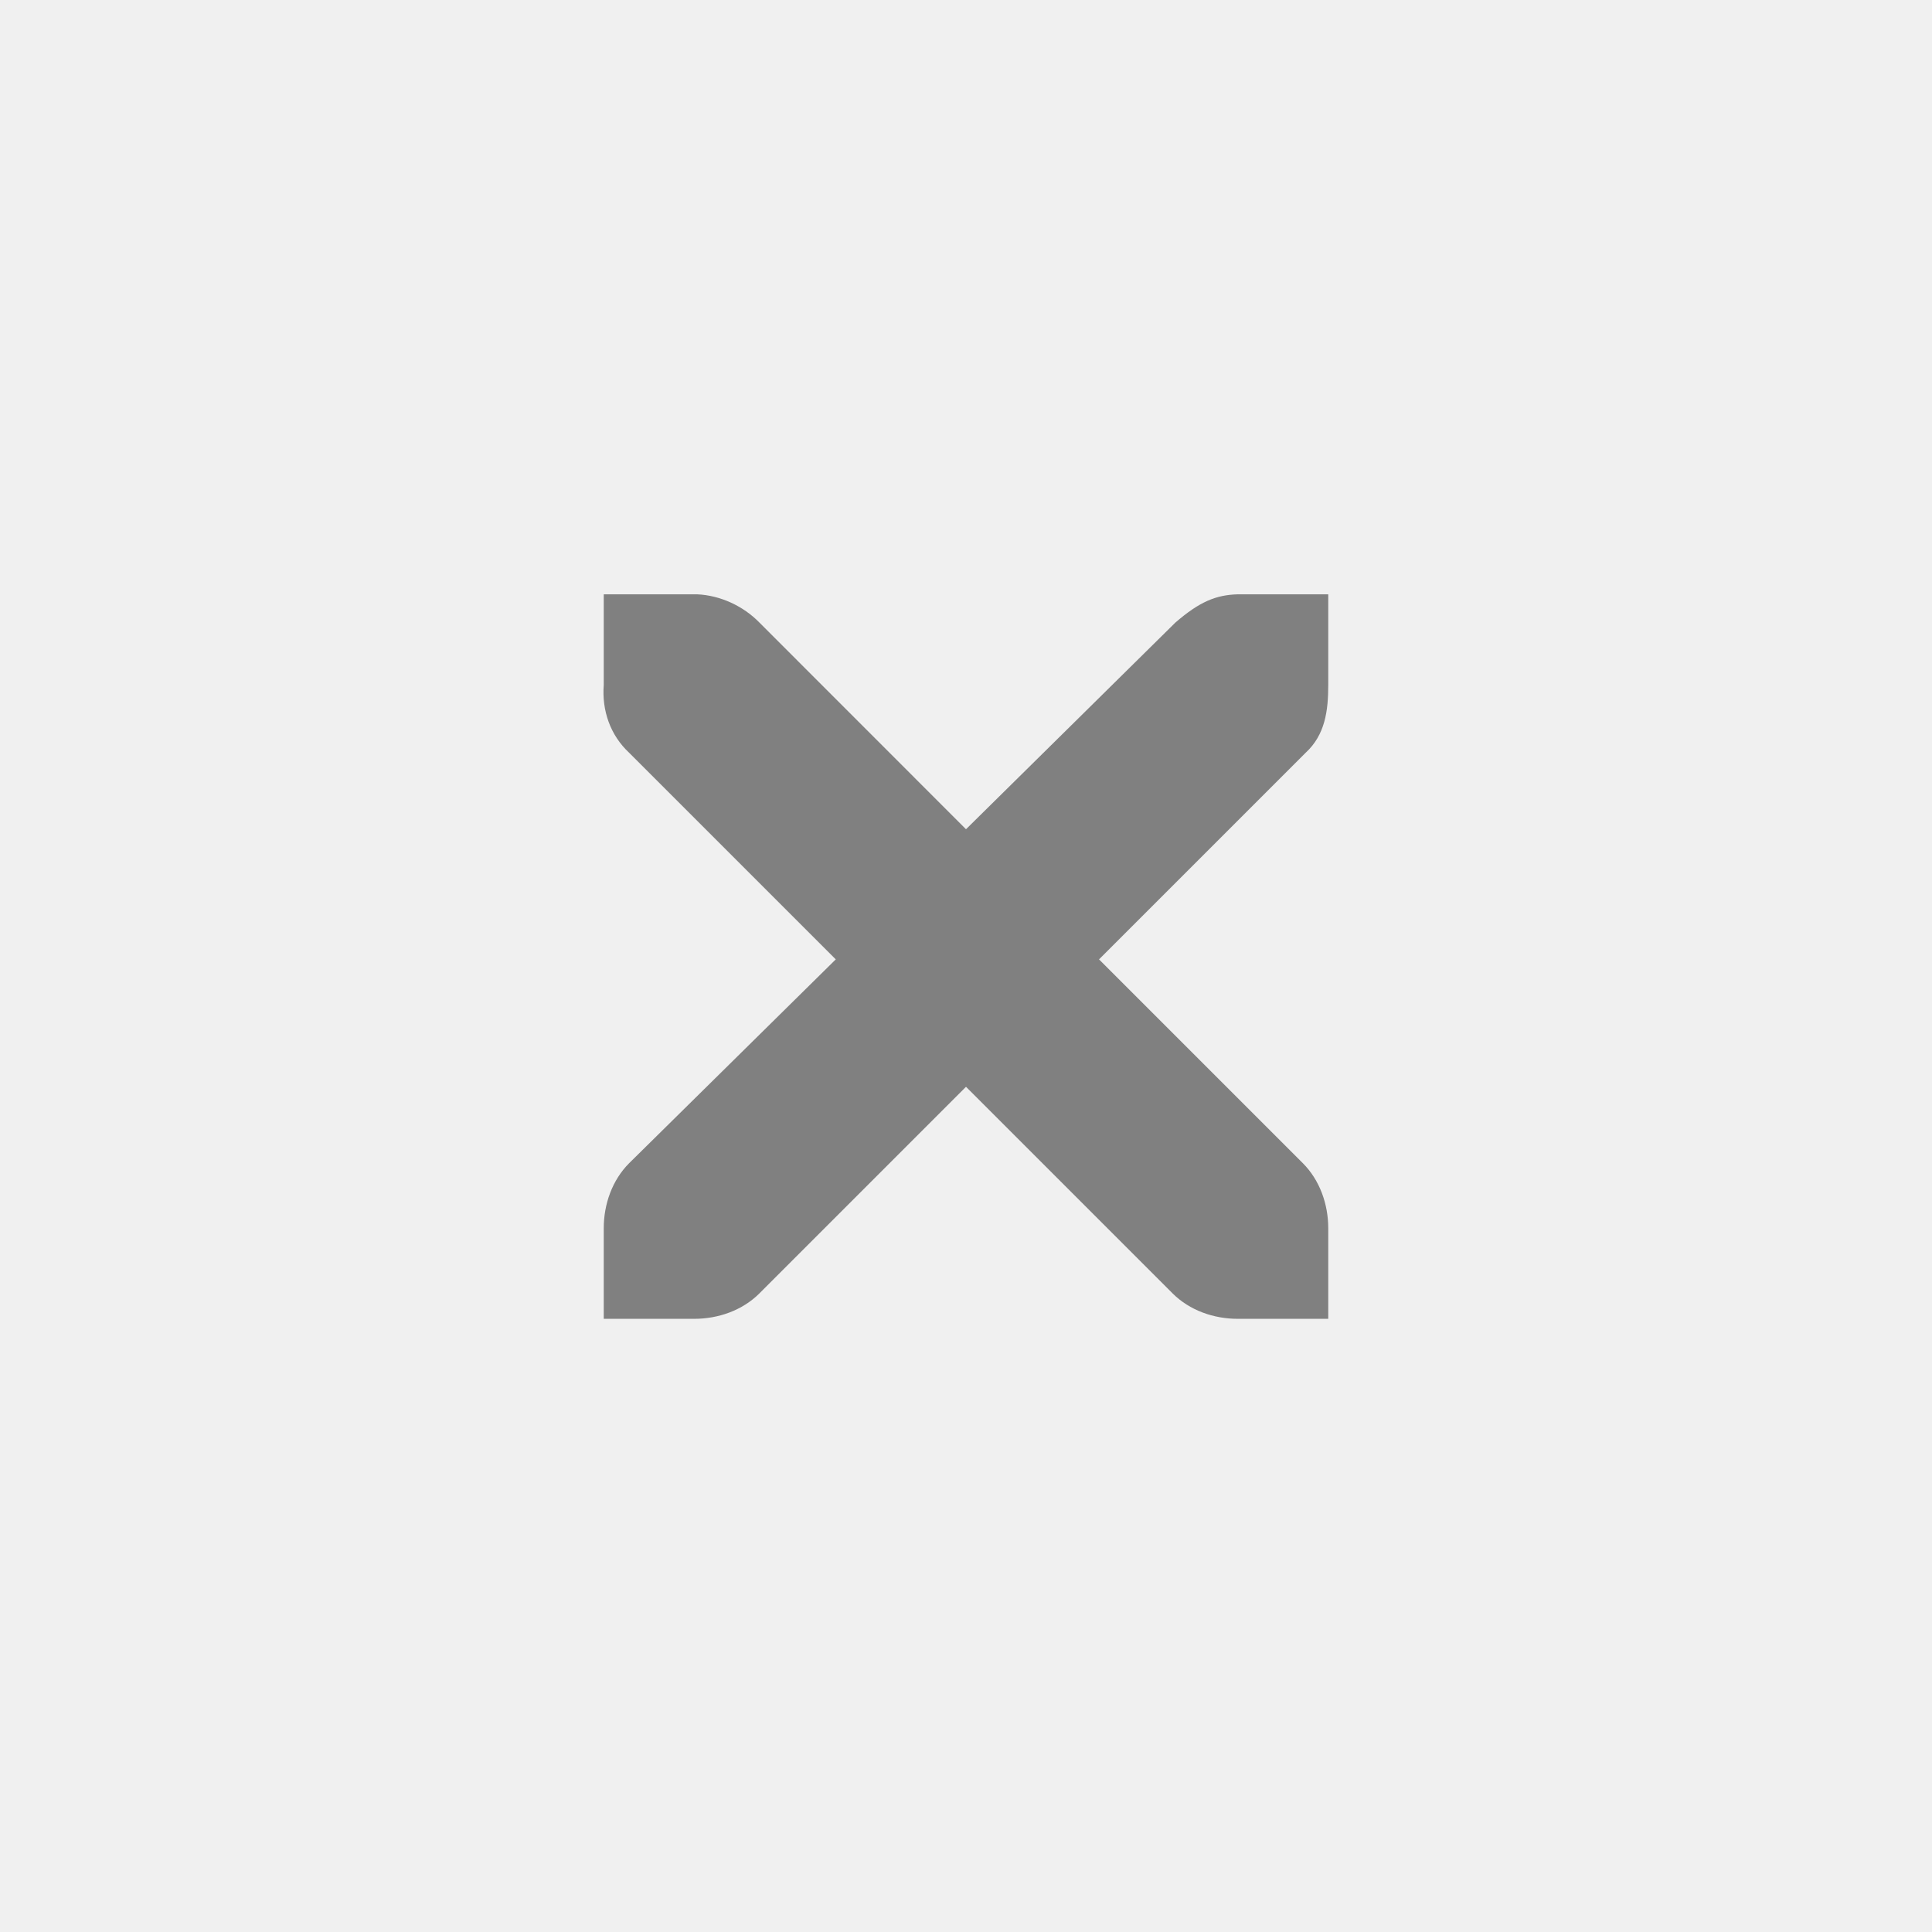
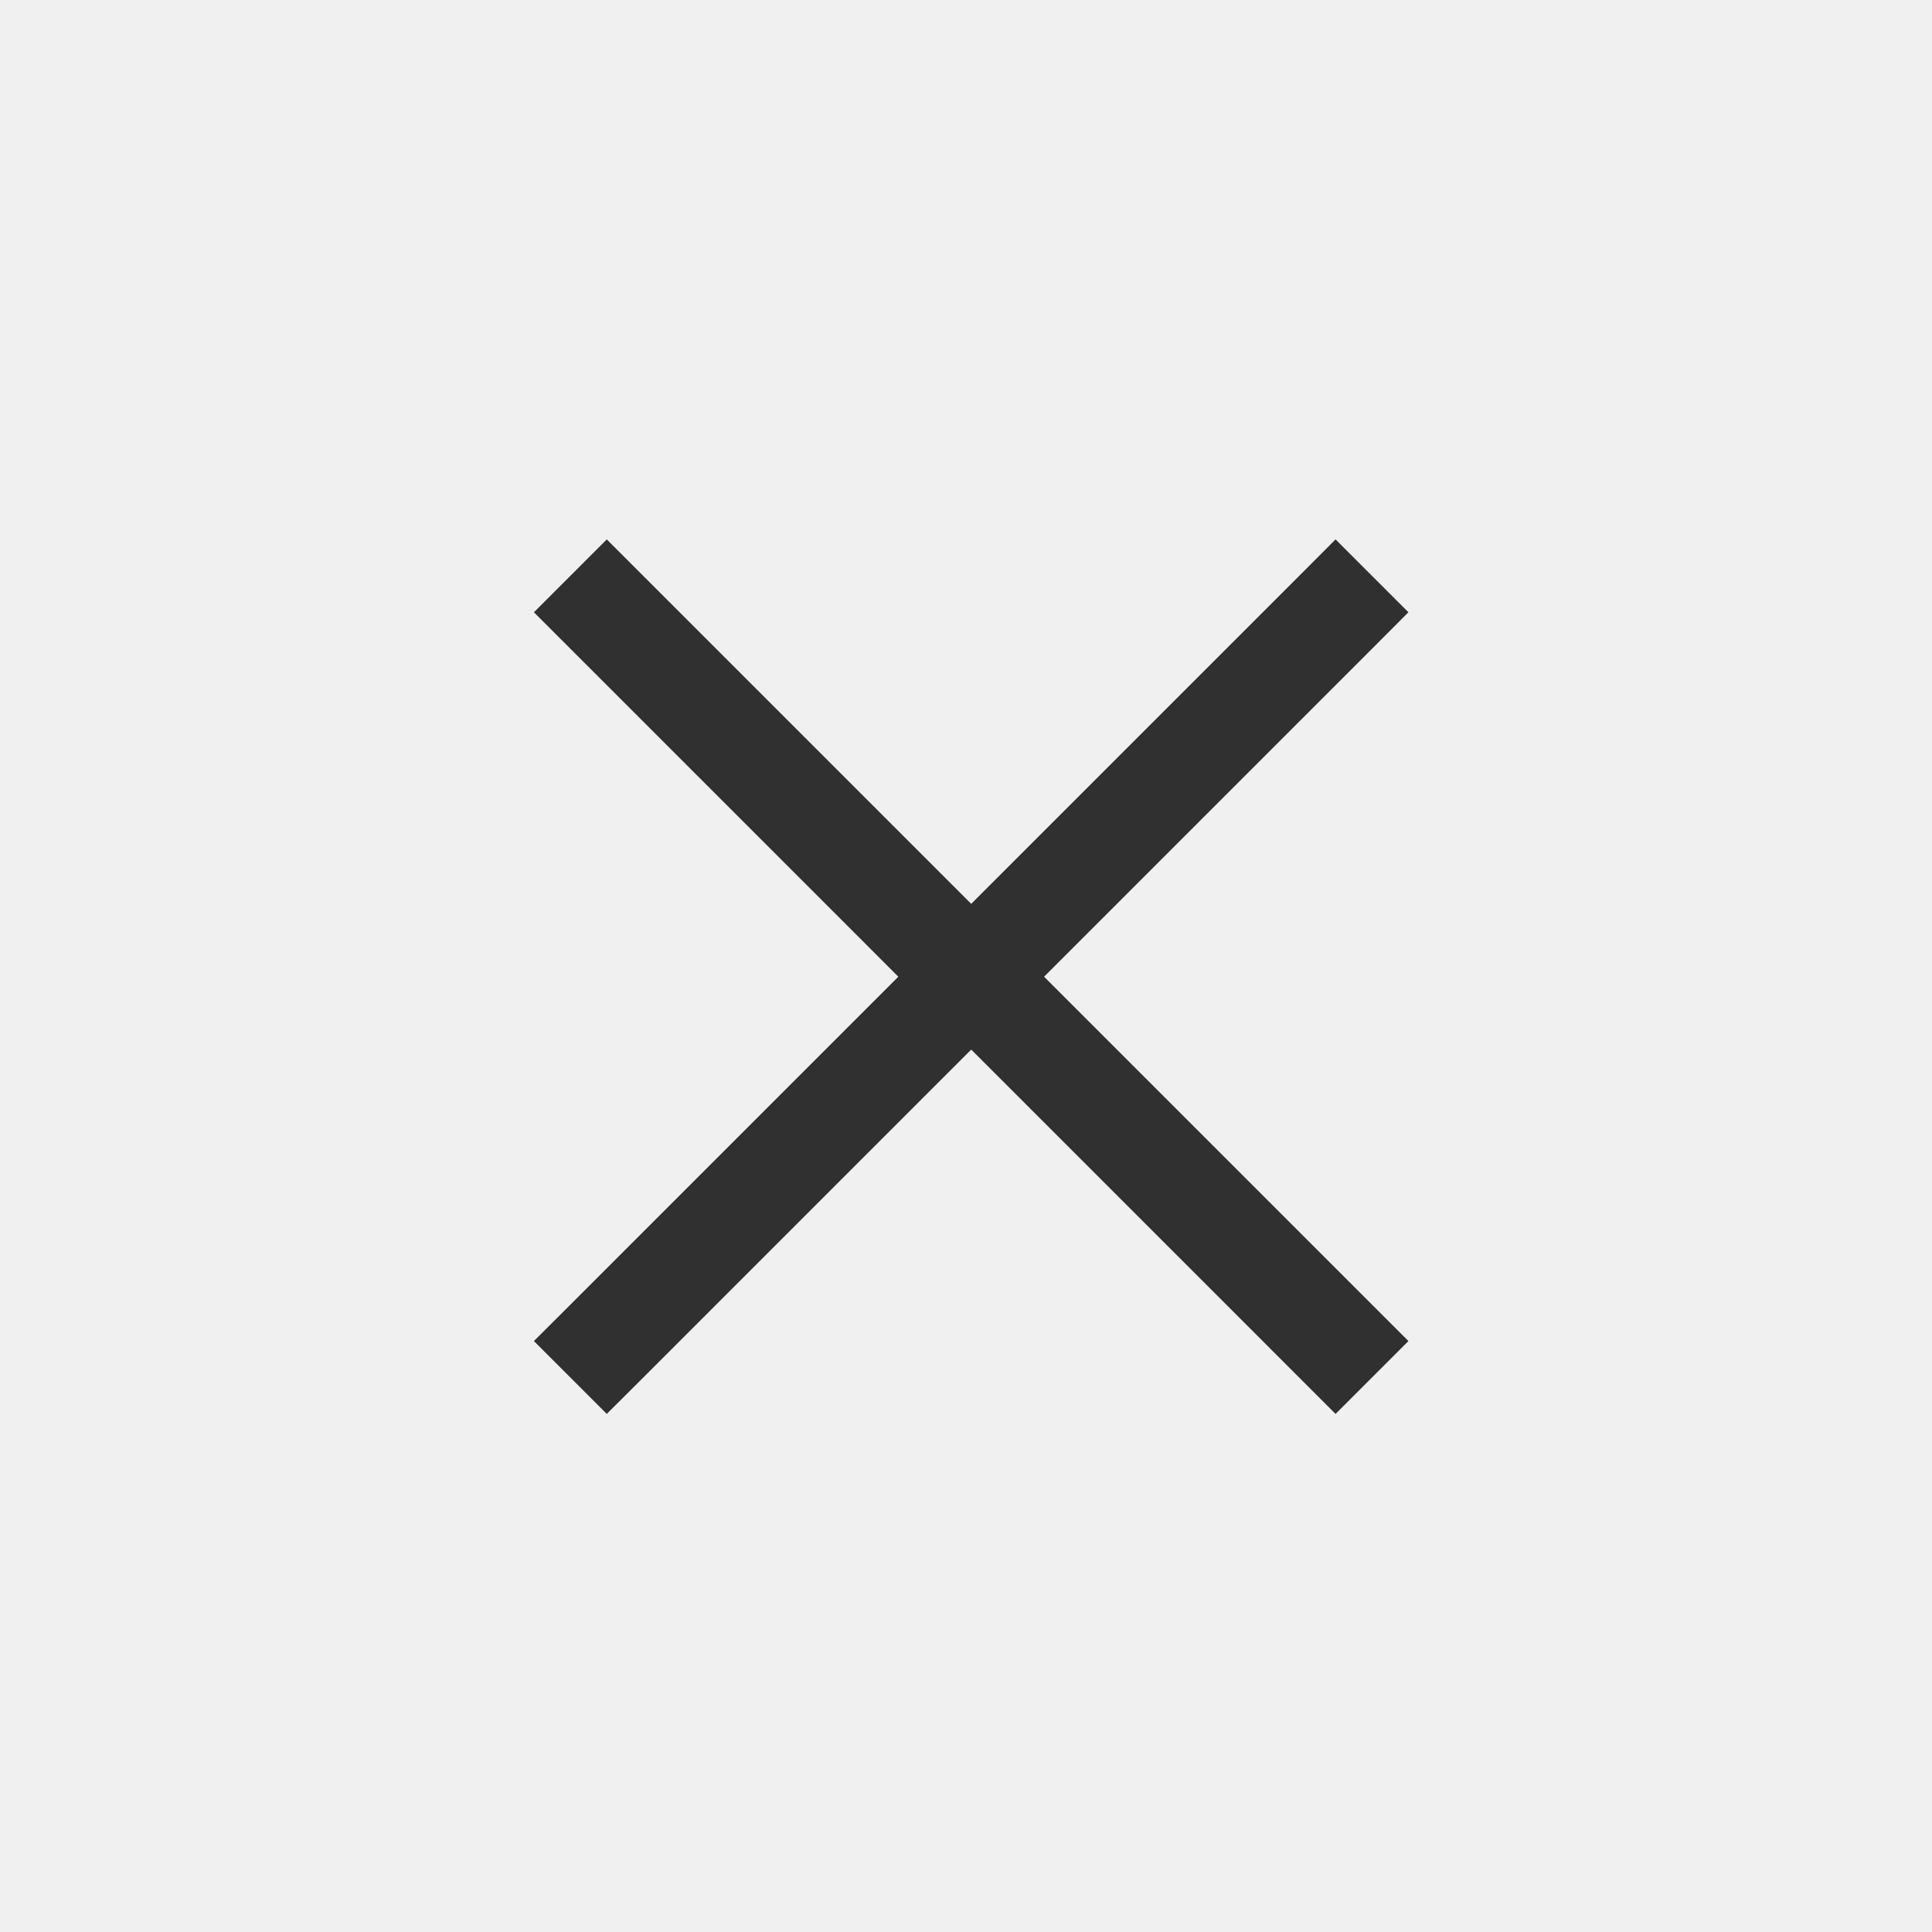
<svg xmlns="http://www.w3.org/2000/svg" enable-background="new 0 0 32 32" height="16" id="Layer_1" version="1.1" viewBox="0 0 16 16" width="16" xml:space="preserve">
-   <defs id="defs24" />
-   <g style="display:inline" id="titlebutton-close" transform="translate(-645,185.6378)">
-     <g id="g4927-9" style="display:inline;opacity:1" transform="translate(-678,-432.6378)">
-       <g transform="translate(-103,0)" style="display:inline;opacity:1" id="g4490-6-5-2">
-         <g id="g4092-0-2-21-0" style="display:inline" transform="translate(58,0)" />
-       </g>
-       <g id="g4778-2-68" transform="translate(1323,246.8672)" style="fill:#ffffff;fill-opacity:1">
-         <g style="display:inline;fill:#ffffff;fill-opacity:1" id="layer9-9-4-4" transform="translate(-60,-518)" />
-         <g id="layer10-2-1-8" transform="translate(-60,-518)" style="fill:#ffffff;fill-opacity:1" />
-         <g id="layer11-16-4-9" transform="translate(-60,-518)" style="fill:#ffffff;fill-opacity:1" />
-         <g transform="matrix(0.75,0,0,0.75,2,2.054688)" id="g2996-76-5" style="fill:#ffffff;fill-opacity:1">
-           <g transform="translate(-60,-518)" id="layer12-4-5-7" style="fill:#ffffff;fill-opacity:1">
-             <g transform="translate(19,-242)" id="layer4-4-1-9-5" style="display:inline;fill:#ffffff;fill-opacity:1">
-               <path d="m 45,764 1,0 c 0.01,-1.2e-4 0.021,-4.6e-4 0.031,0 0.255,0.011 0.51,0.129 0.688,0.312 L 49,766.594 51.312,764.312 C 51.578,764.082 51.759,764.007 52,764 l 1,0 0,1 c 0,0.286 -0.034,0.551 -0.25,0.75 l -2.281,2.281 2.25,2.25 C 52.907,770.469 53,770.735 53,771 l 0,1 -1,0 c -0.265,-10e-6 -0.531,-0.093 -0.719,-0.281 L 49,769.438 46.719,771.719 C 46.531,771.907 46.265,772 46,772 l -1,0 0,-1 c -3e-6,-0.265 0.093,-0.531 0.281,-0.719 l 2.281,-2.25 L 45.281,765.75 C 45.071,765.555 44.978,765.281 45,765 l 0,-1 z" id="path10839-9-2-2" style="color:#bebebe;font-style:normal;font-variant:normal;font-weight:normal;font-stretch:normal;font-size:medium;line-height:normal;font-family:'Andale Mono';-inkscape-font-specification:'Andale Mono';text-indent:0;text-align:start;text-decoration:none;text-decoration-line:none;letter-spacing:normal;word-spacing:normal;text-transform:none;direction:ltr;block-progression:tb;writing-mode:lr-tb;text-anchor:start;display:inline;overflow:visible;visibility:visible;opacity:1;fill:#808080;fill-opacity:1;fill-rule:nonzero;stroke:none;stroke-width:1.781;marker:none;enable-background:new" />
+   <defs id="defs24">
+     <linearGradient id="linearGradient-1" y2="24" x2="12" y1="0" x1="12" gradientUnits="userSpaceOnUse">
+       <stop id="stop835" offset="0%" stop-color="#FFFFFF" />
+       <stop id="stop837" offset="100%" stop-color="#F2F2F2" />
+     </linearGradient>
+     <circle r="12" cy="12" cx="12" id="path-2" />
+     <filter id="filter-3" filterUnits="objectBoundingBox" height="216.7%" width="216.7%" y="-50.0%" x="-58.3%">
+       <feMorphology id="feMorphology841" result="shadowSpreadOuter1" in="SourceAlpha" operator="dilate" radius="1" />
+       <feOffset id="feOffset843" result="shadowOffsetOuter1" in="shadowSpreadOuter1" dy="2" dx="0" />
+       <feGaussianBlur id="feGaussianBlur845" result="shadowBlurOuter1" in="shadowOffsetOuter1" stdDeviation="4" />
+       <feComposite id="feComposite847" result="shadowBlurOuter1" operator="out" in2="SourceAlpha" in="shadowBlurOuter1" />
+       <feColorMatrix id="feColorMatrix849" in="shadowBlurOuter1" type="matrix" values="0 0 0 0 0   0 0 0 0 0   0 0 0 0 0  0 0 0 0.2 0" />
+     </filter>
+   </defs>
+   <g id="titlebutton-close">
+     <g transform="translate(-645,185.6378)" id="titlebutton-close0" style="display:inline">
+       <g transform="translate(-678,-432.6378)" style="display:inline;opacity:1" id="g4927-9">
+         <g id="g4490-6-5-2" style="display:inline;opacity:1" transform="translate(-103,0)">
+           <g transform="translate(58,0)" style="display:inline" id="g4092-0-2-21-0" />
+         </g>
+         <g style="fill:#ffffff;fill-opacity:1" transform="translate(1323,246.8672)" id="g4778-2-68">
+           <g transform="translate(-60,-518)" id="layer9-9-4-4" style="display:inline;fill:#ffffff;fill-opacity:1" />
+           <g style="fill:#ffffff;fill-opacity:1" transform="translate(-60,-518)" id="layer10-2-1-8" />
+           <g style="fill:#ffffff;fill-opacity:1" transform="translate(-60,-518)" id="layer11-16-4-9" />
+           <g style="fill:#ffffff;fill-opacity:1" id="g2996-76-5" transform="matrix(0.75,0,0,0.75,2,2.054688)">
+             <g style="fill:#ffffff;fill-opacity:1" id="layer12-4-5-7" transform="translate(-60,-518)">
+               <g style="display:inline;fill:#ffffff;fill-opacity:1" id="layer4-4-1-9-5" transform="translate(19,-242)" />
            </g>
          </g>
+           <g style="fill:#ffffff;fill-opacity:1" transform="translate(-60,-518)" id="layer13-2-6-11" />
+           <g style="fill:#ffffff;fill-opacity:1" transform="translate(-60,-518)" id="layer14-4-0-33" />
+           <g style="fill:#ffffff;fill-opacity:1" transform="translate(-60,-518)" id="layer15-7-3-0" />
        </g>
-         <g id="layer13-2-6-11" transform="translate(-60,-518)" style="fill:#ffffff;fill-opacity:1" />
-         <g id="layer14-4-0-33" transform="translate(-60,-518)" style="fill:#ffffff;fill-opacity:1" />
-         <g id="layer15-7-3-0" transform="translate(-60,-518)" style="fill:#ffffff;fill-opacity:1" />
      </g>
+       <rect style="display:inline;opacity:1;fill:none;fill-opacity:1;stroke:none;stroke-width:1;stroke-linecap:butt;stroke-linejoin:miter;stroke-miterlimit:4;stroke-dasharray:none;stroke-dashoffset:0;stroke-opacity:0" id="rect17883-39" width="16" height="16" x="645" y="-185.638" />
    </g>
-     <rect y="-185.638" x="645" height="16" width="16" id="rect17883-39" style="display:inline;opacity:1;fill:none;fill-opacity:1;stroke:none;stroke-width:1;stroke-linecap:butt;stroke-linejoin:miter;stroke-miterlimit:4;stroke-dasharray:none;stroke-dashoffset:0;stroke-opacity:0" />
+     <polygon style="display:inline;fill:#303030;fill-rule:nonzero;stroke:none;stroke-width:1" id="polygon2168" points="12.243,11.536 15.425,8.354 15.778,8 16.485,8.707 16.132,9.061 12.95,12.243 16.132,15.425 16.485,15.778 15.778,16.485 15.425,16.132 12.243,12.95 9.061,16.132 8.707,16.485 8,15.778 8.354,15.425 11.536,12.243 8.354,9.061 8,8.707 8.707,8 9.061,8.354 " transform="matrix(0.8535533,0,0,0.8535533,-2.406854,-2.361359)" />
  </g>
</svg>
